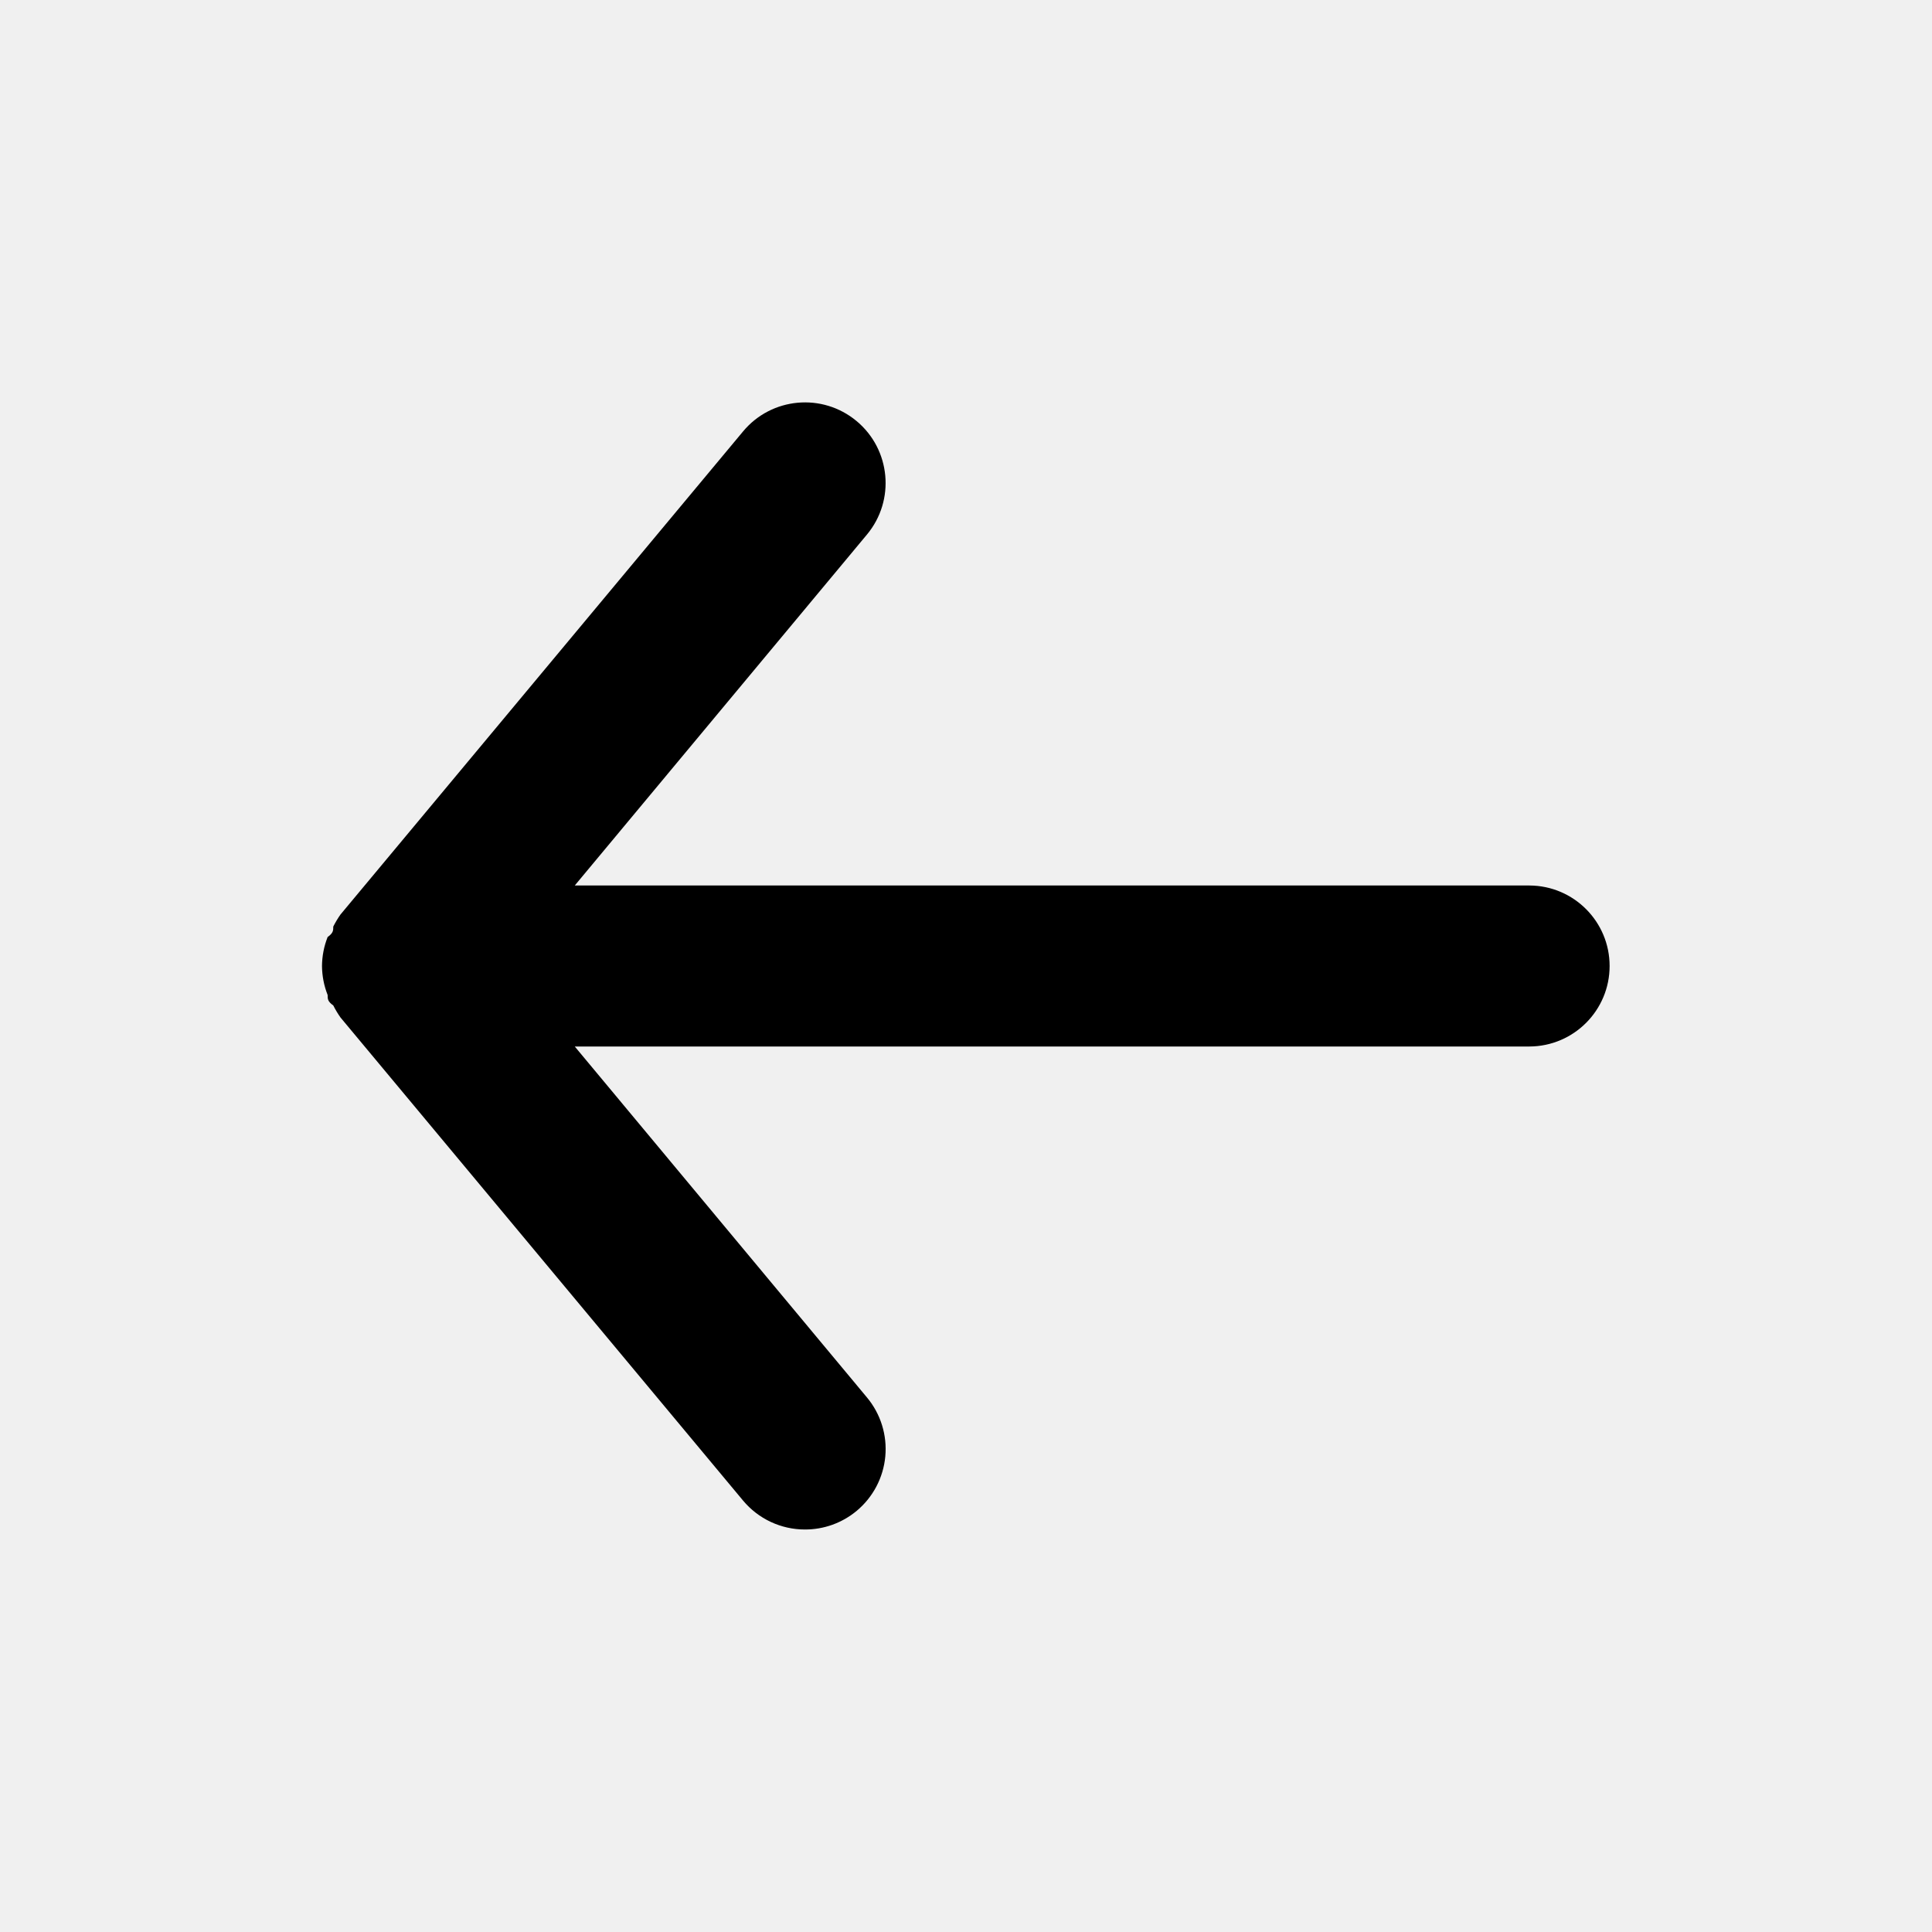
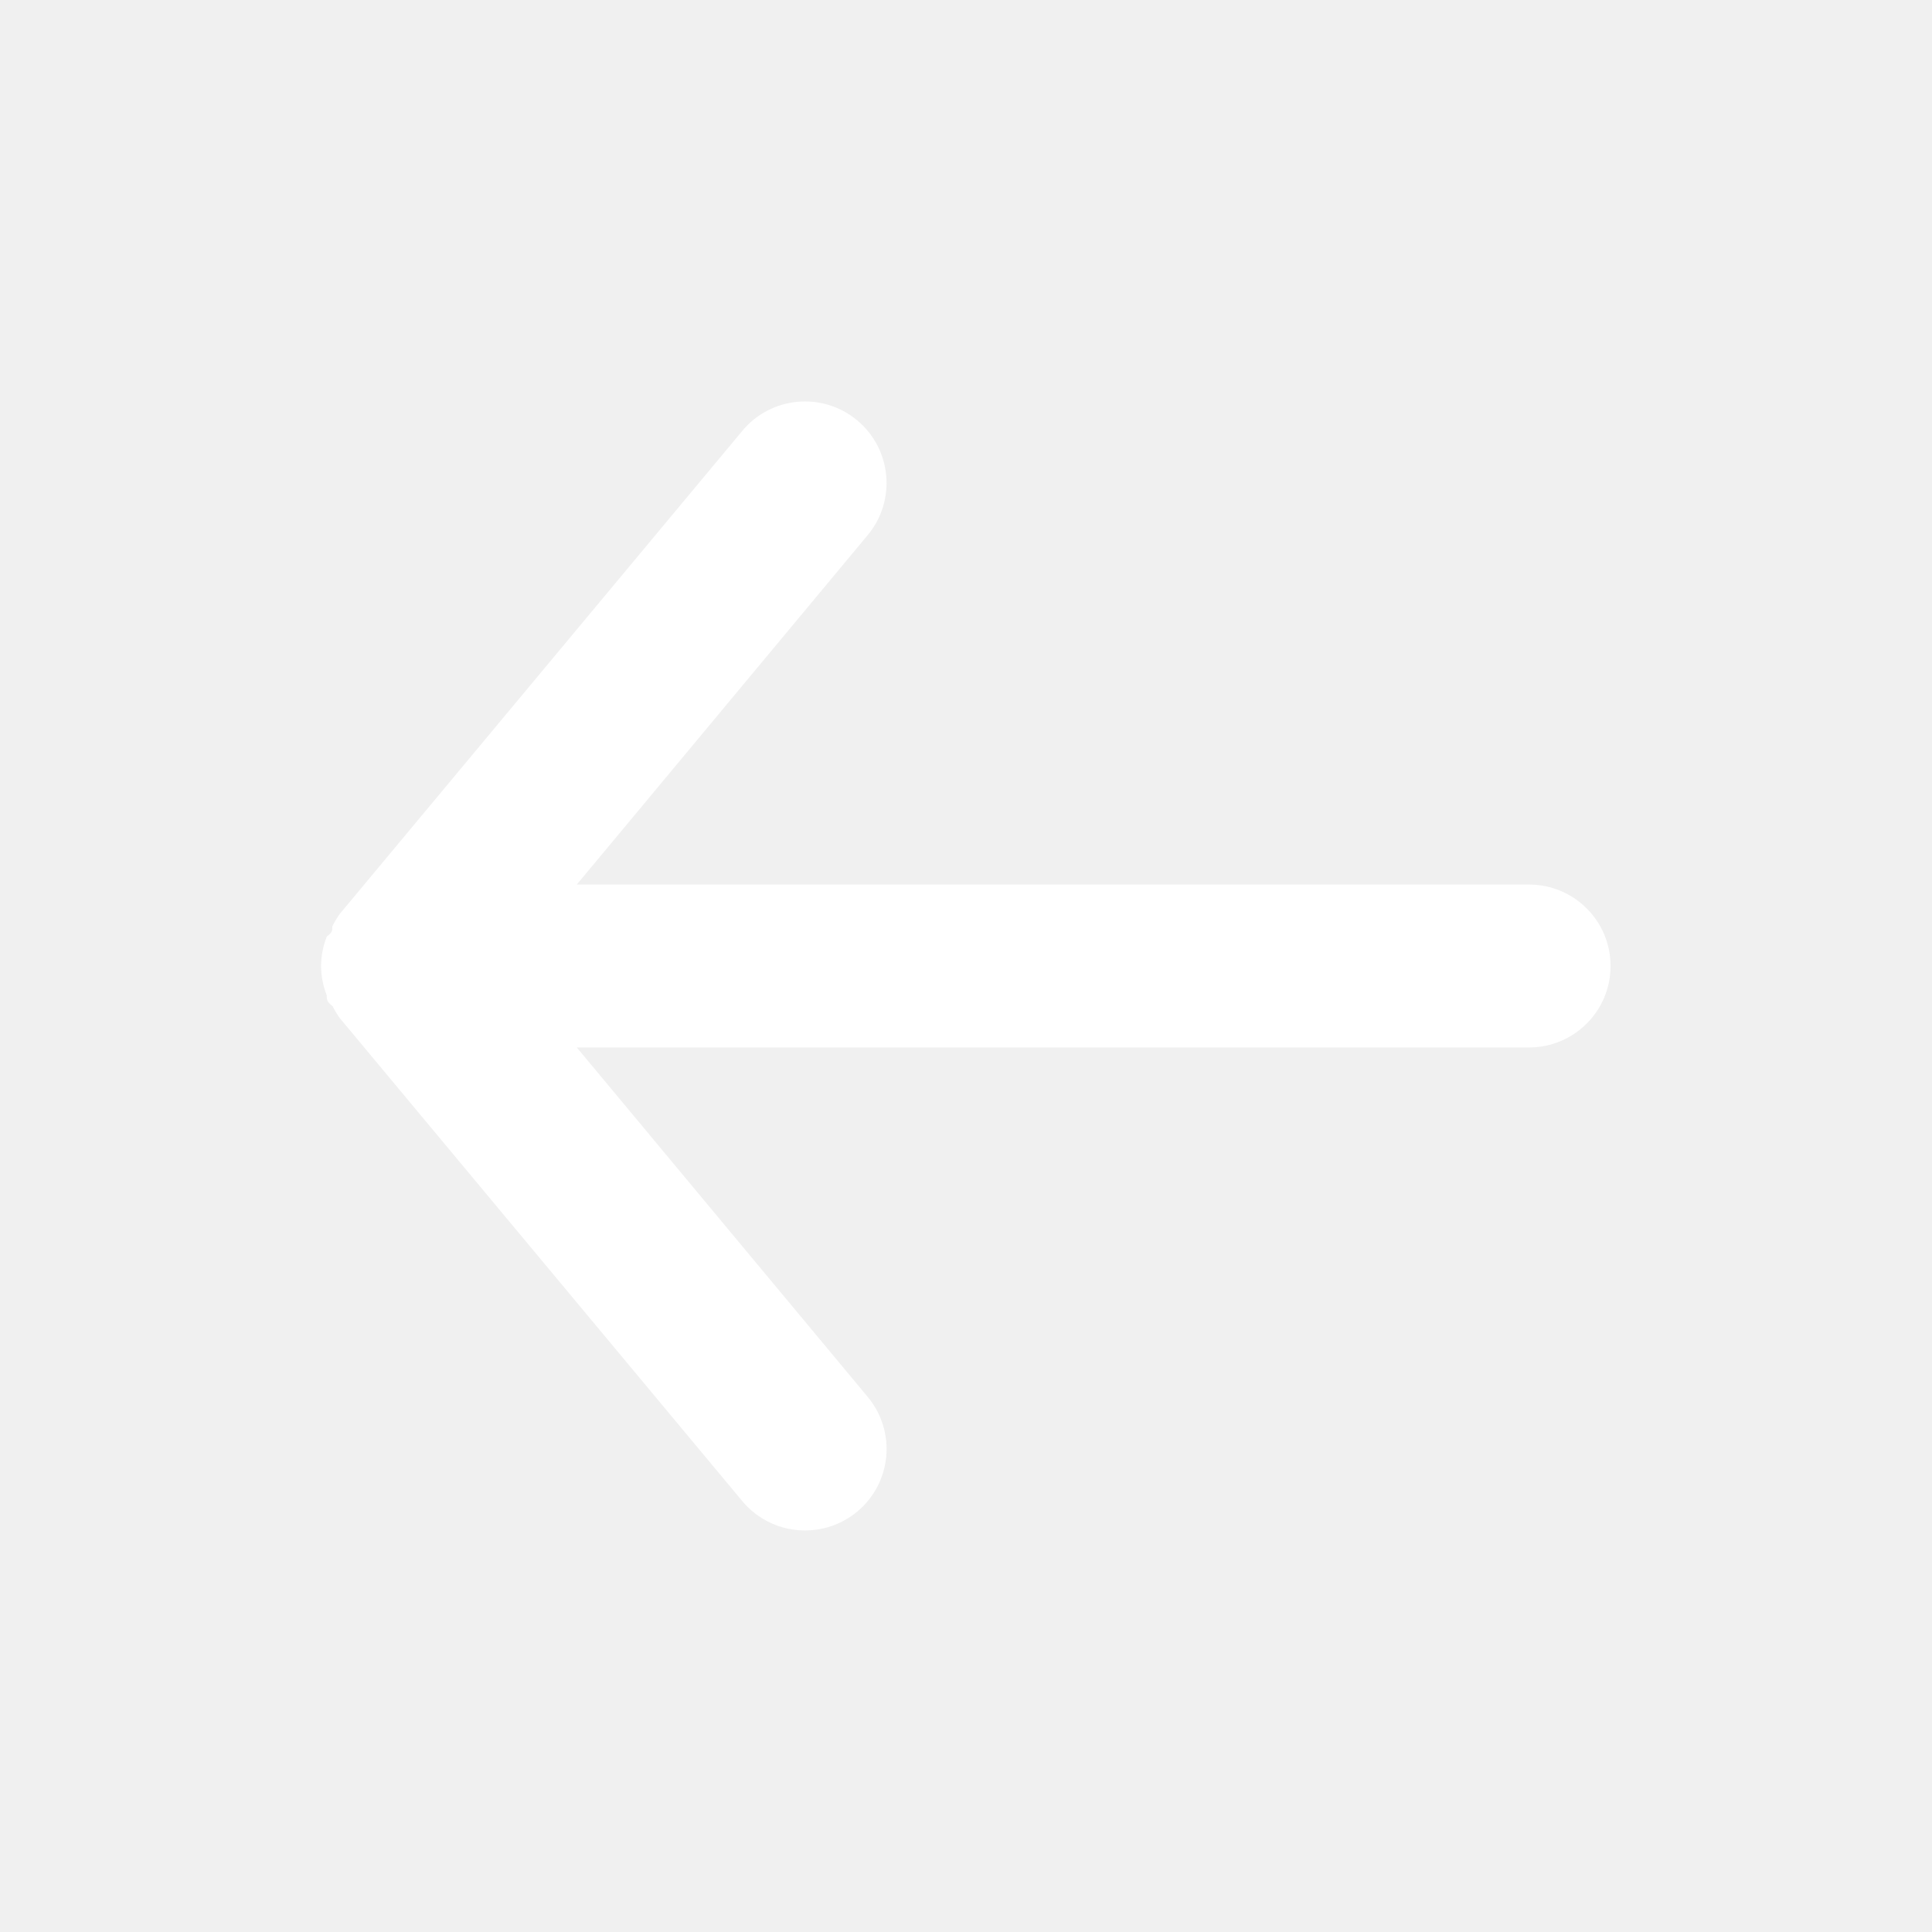
- <svg xmlns="http://www.w3.org/2000/svg" class="svg-icon" style="width: 1em; height: 1em;vertical-align: middle;fill: currentColor;overflow: hidden;" viewBox="0 0 1024 1024" version="1.1">
-   <path d="M810.667 469.333H304.64l154.88-186.027a42.667 42.667 0 1 0-65.707-54.613l-213.333 256a50.773 50.773 0 0 0-3.84 6.4c0 2.133 0 3.413-2.987 5.547A42.667 42.667 0 0 0 170.667 512a42.667 42.667 0 0 0 2.987 15.36c0 2.133 0 3.413 2.987 5.547a50.773 50.773 0 0 0 3.84 6.4l213.333 256A42.667 42.667 0 0 0 426.667 810.667a42.667 42.667 0 0 0 27.307-9.813 42.667 42.667 0 0 0 5.547-60.16L304.64 554.667H810.667a42.667 42.667 0 0 0 0-85.333z" />
+ <svg xmlns="http://www.w3.org/2000/svg" class="svg-icon" stroke="#fff" fill="#fff" viewBox="0 0 1024 1024" version="1.1">
+   <path d="M810.667 469.333H304.64l154.88-186.027a42.667 42.667 0 1 0-65.707-54.613l-213.333 256a50.773 50.773 0 0 0-3.84 6.4c0 2.133 0 3.413-2.987 5.547A42.667 42.667 0 0 0 170.667 512a42.667 42.667 0 0 0 2.987 15.36c0 2.133 0 3.413 2.987 5.547a50.773 50.773 0 0 0 3.84 6.4l213.333 256A42.667 42.667 0 0 0 426.667 810.667a42.667 42.667 0 0 0 27.307-9.813 42.667  42.667 0 0 0 5.547-60.16L304.64 554.667H810.667a42.667 42.667 0 0 0 0-85.333z" />
</svg>
